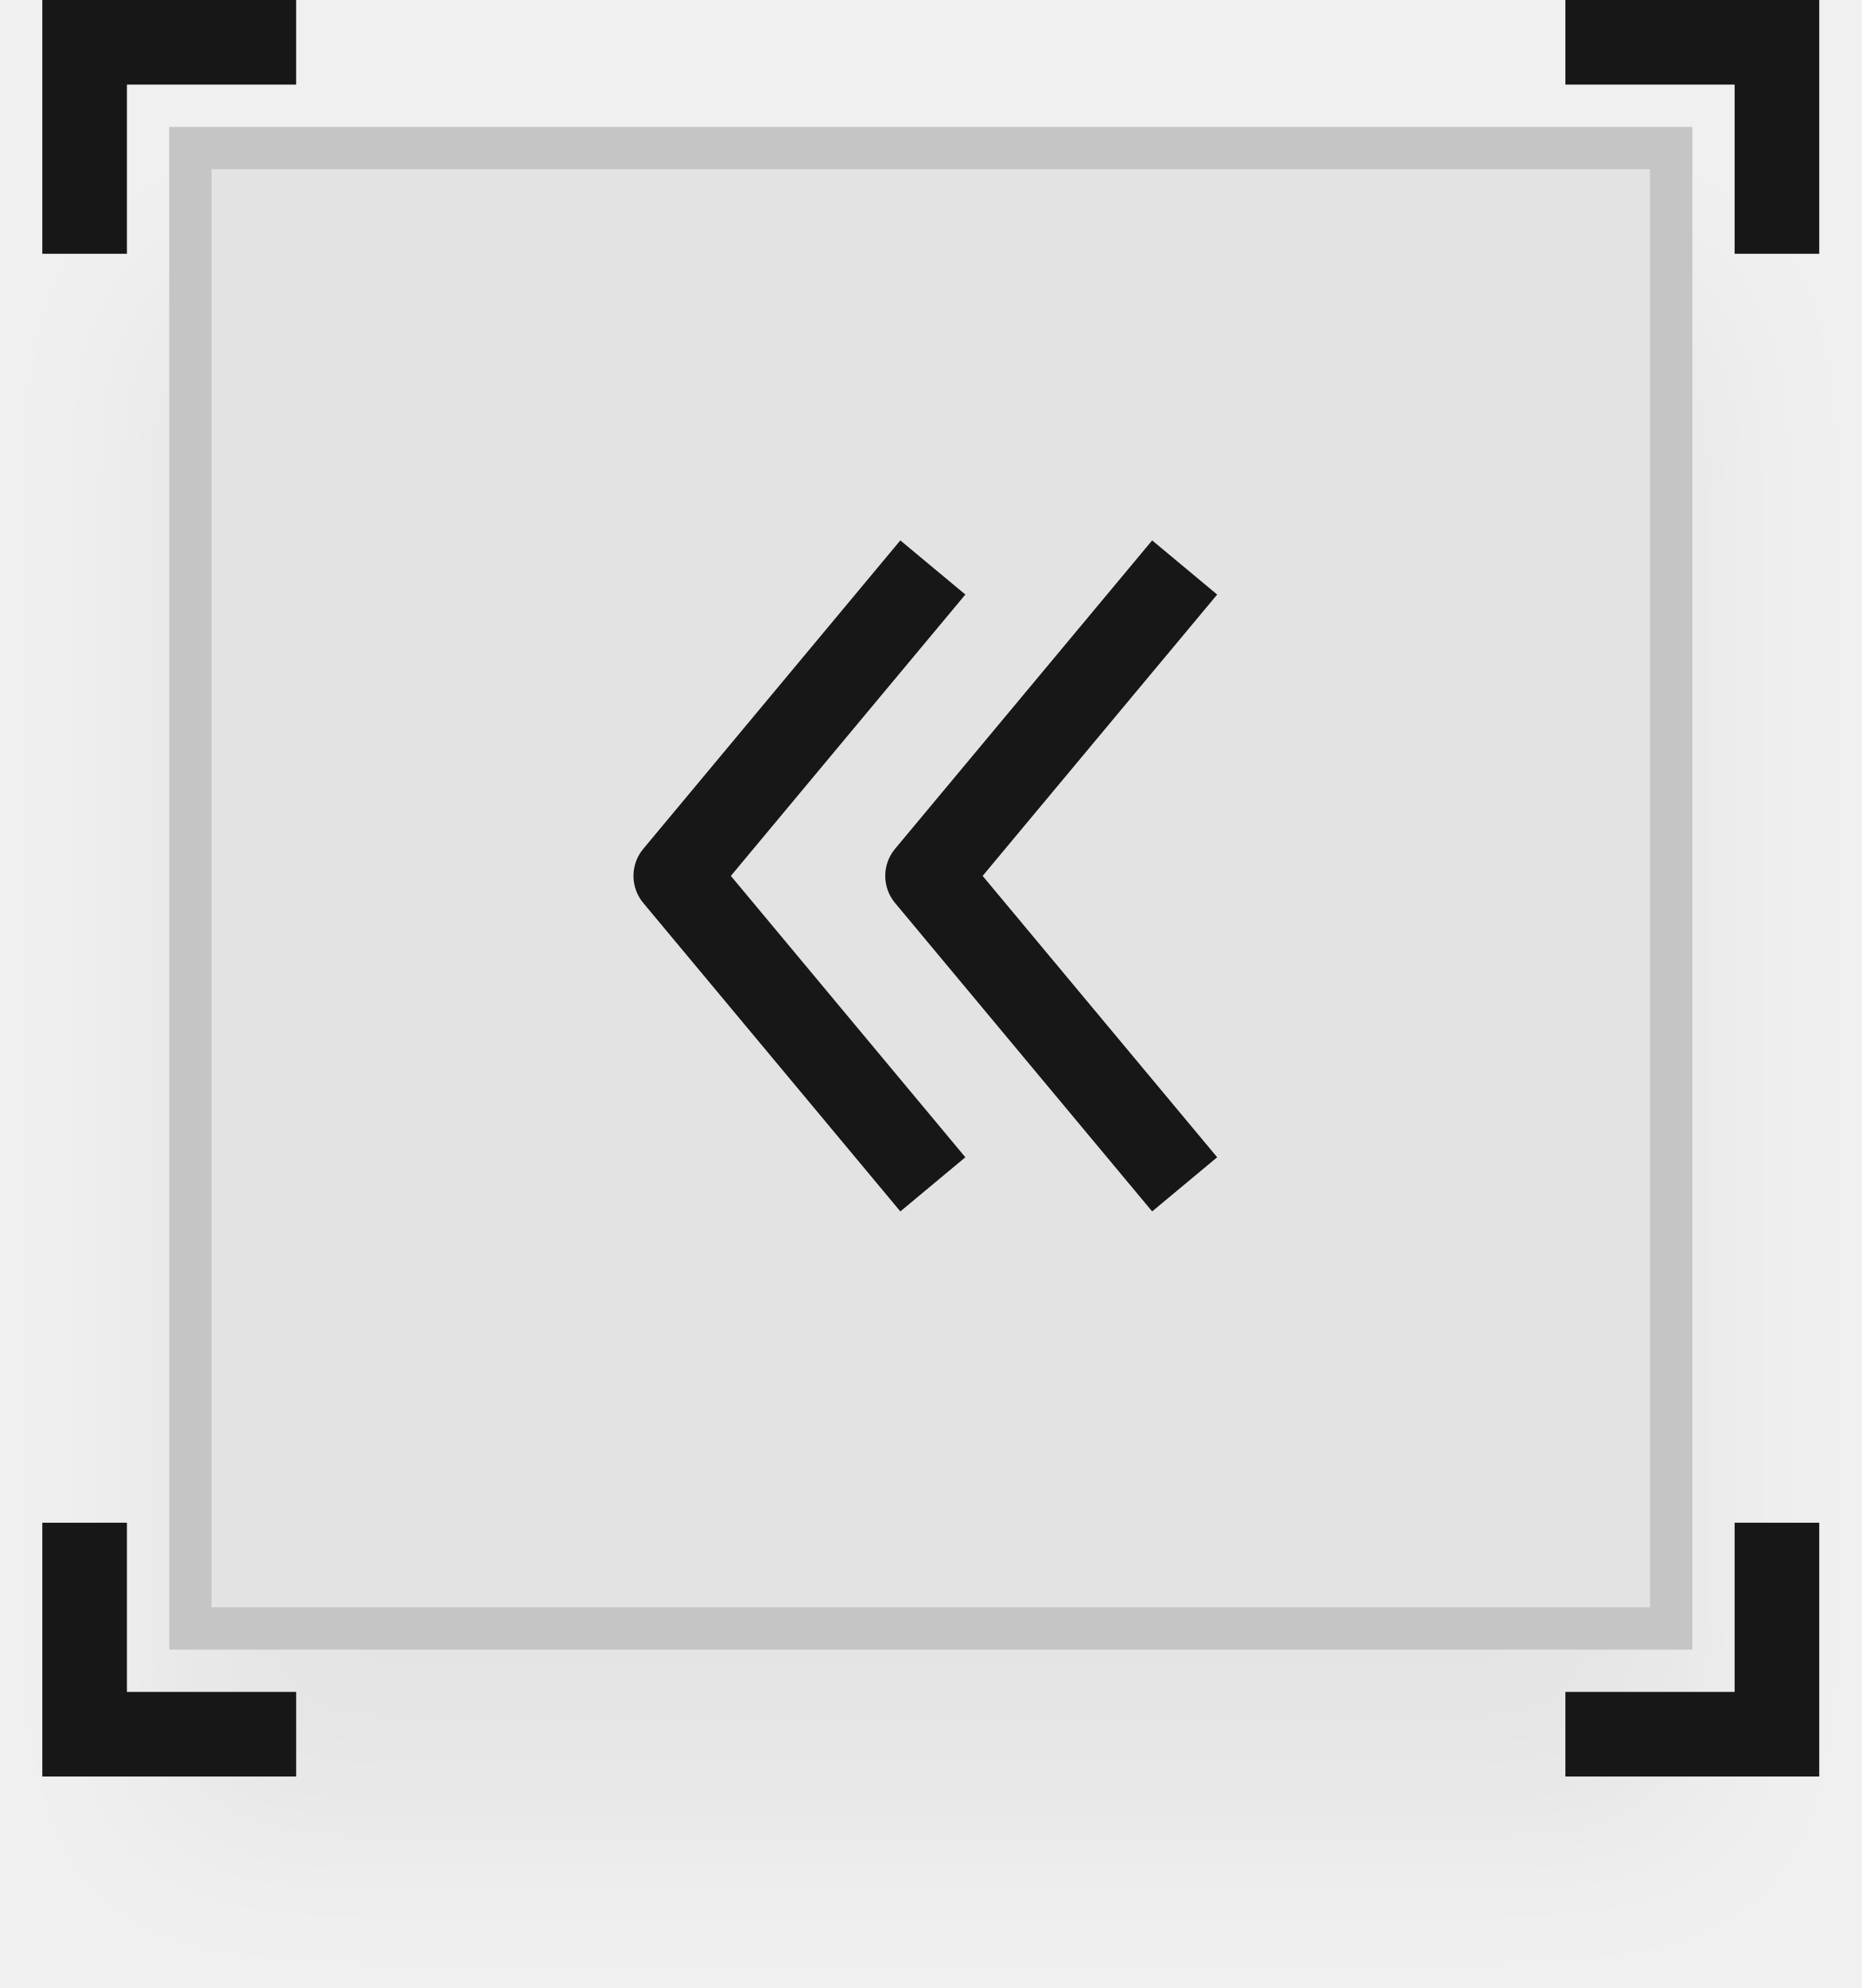
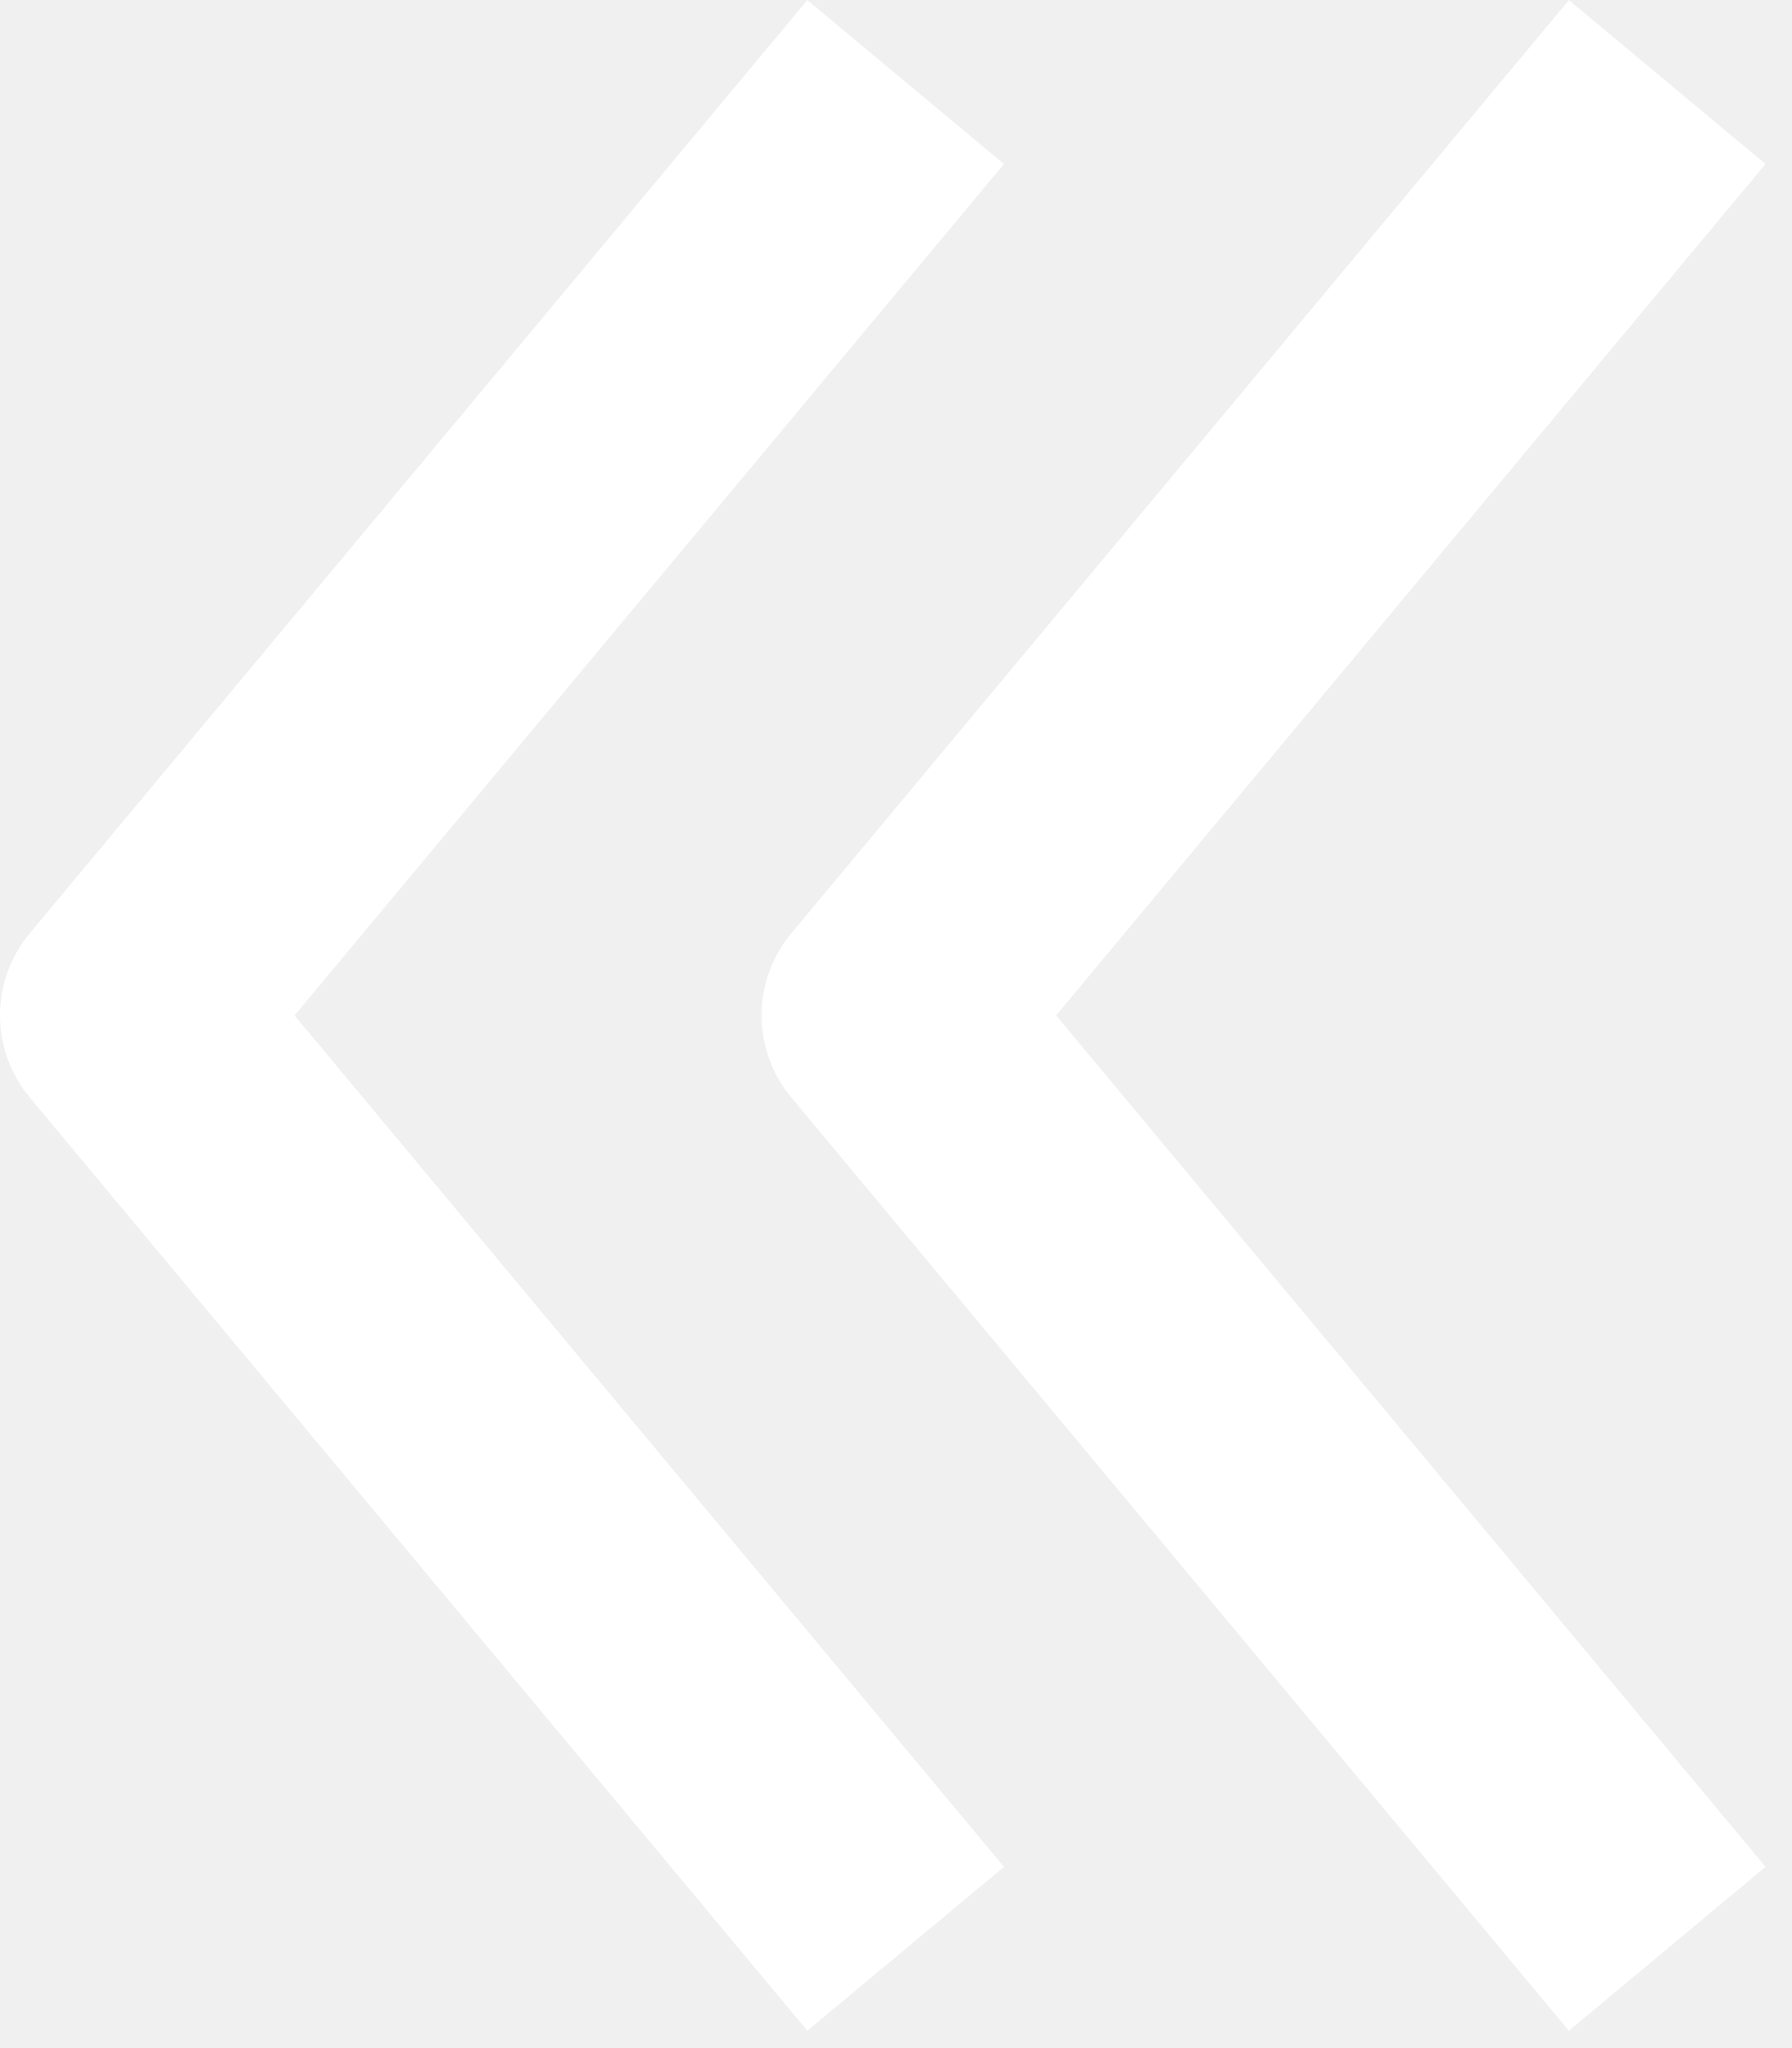
- <svg xmlns="http://www.w3.org/2000/svg" width="44" height="47" viewBox="0 0 44 47" fill="none">
-   <g opacity="0.2" filter="url(#filter1_d_1363_6015)">
-     <rect x="40" y="39" width="36" height="36" transform="rotate(-180 40 39)" fill="#ADADAD" />
-     <rect x="39.5" y="38.5" width="35" height="35" transform="rotate(-180 39.5 38.5)" stroke="#171717" />
-   </g>
-   <path d="M7 41L2 41L2 36" stroke="#171717" stroke-width="2" />
-   <path d="M37 1L42 1L42 6" stroke="#171717" stroke-width="2" />
-   <path d="M42 36L42 41L37 41" stroke="#171717" stroke-width="2" />
-   <path d="M2 6L2 1L7 1" stroke="#171717" stroke-width="2" />
-   <path d="M28.001 28L21.924 20.708L28.001 13.416" stroke="#171717" stroke-width="2" stroke-linejoin="round" />
-   <path d="M22.049 28L15.973 20.708L22.049 13.416" stroke="#171717" stroke-width="2" stroke-linejoin="round" />
-   <defs>
-     <filter id="filter1_d_1363_6015" x="0" y="3" width="44" height="44" filterUnits="userSpaceOnUse" color-interpolation-filters="sRGB">
-       <feFlood flood-opacity="0" result="BackgroundImageFix" />
-       <feColorMatrix in="SourceAlpha" type="matrix" values="0 0 0 0 0 0 0 0 0 0 0 0 0 0 0 0 0 0 127 0" result="hardAlpha" />
-       <feOffset dy="4" />
-       <feGaussianBlur stdDeviation="2" />
-       <feComposite in2="hardAlpha" operator="out" />
-       <feColorMatrix type="matrix" values="0 0 0 0 0 0 0 0 0 0 0 0 0 0 0 0 0 0 0.25 0" />
-       <feBlend mode="normal" in2="BackgroundImageFix" result="effect1_dropShadow_1363_6015" />
-       <feBlend mode="normal" in="SourceGraphic" in2="effect1_dropShadow_1363_6015" result="shape" />
-     </filter>
-   </defs>
+ <svg xmlns="http://www.w3.org/2000/svg" width="14" height="16" viewBox="0 0 14 16" fill="none">
+   <path d="M13.028 15.225L6.951 7.933L13.028 0.641" stroke="white" stroke-width="2" stroke-linejoin="round" />
+   <path d="M7.077 15.225L1 7.933L7.077 0.641" stroke="white" stroke-width="2" stroke-linejoin="round" />
</svg>
